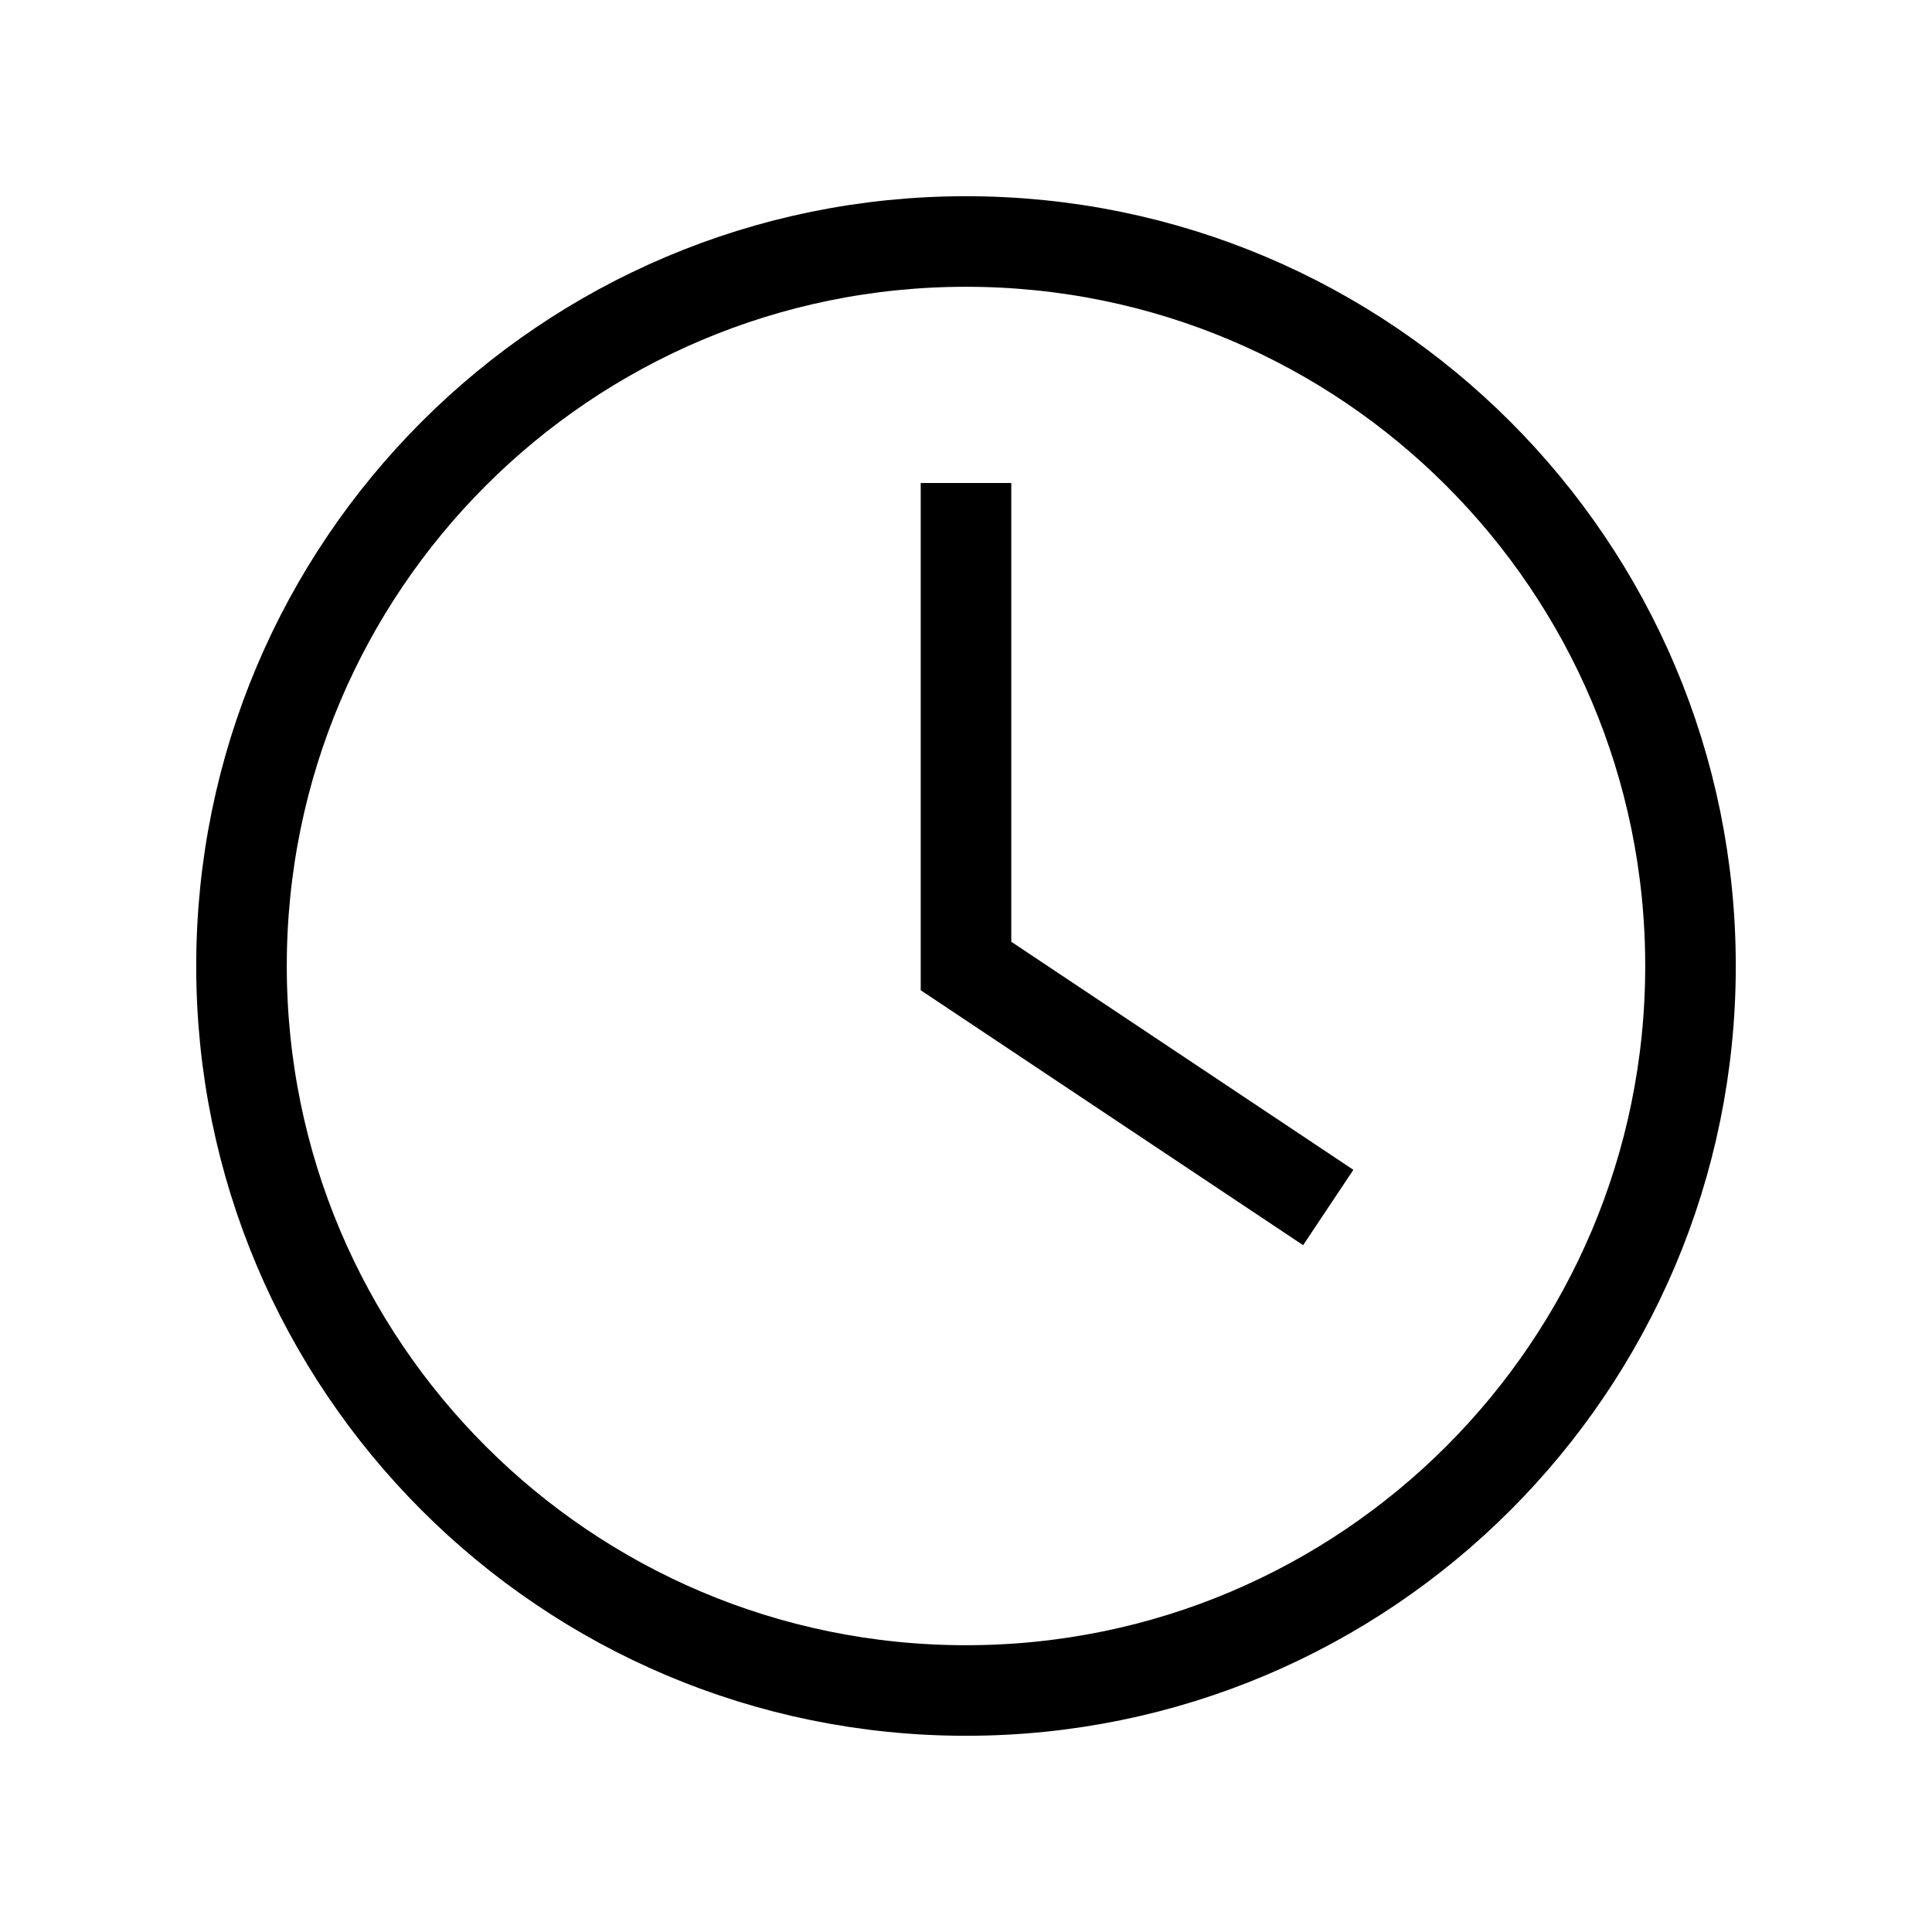
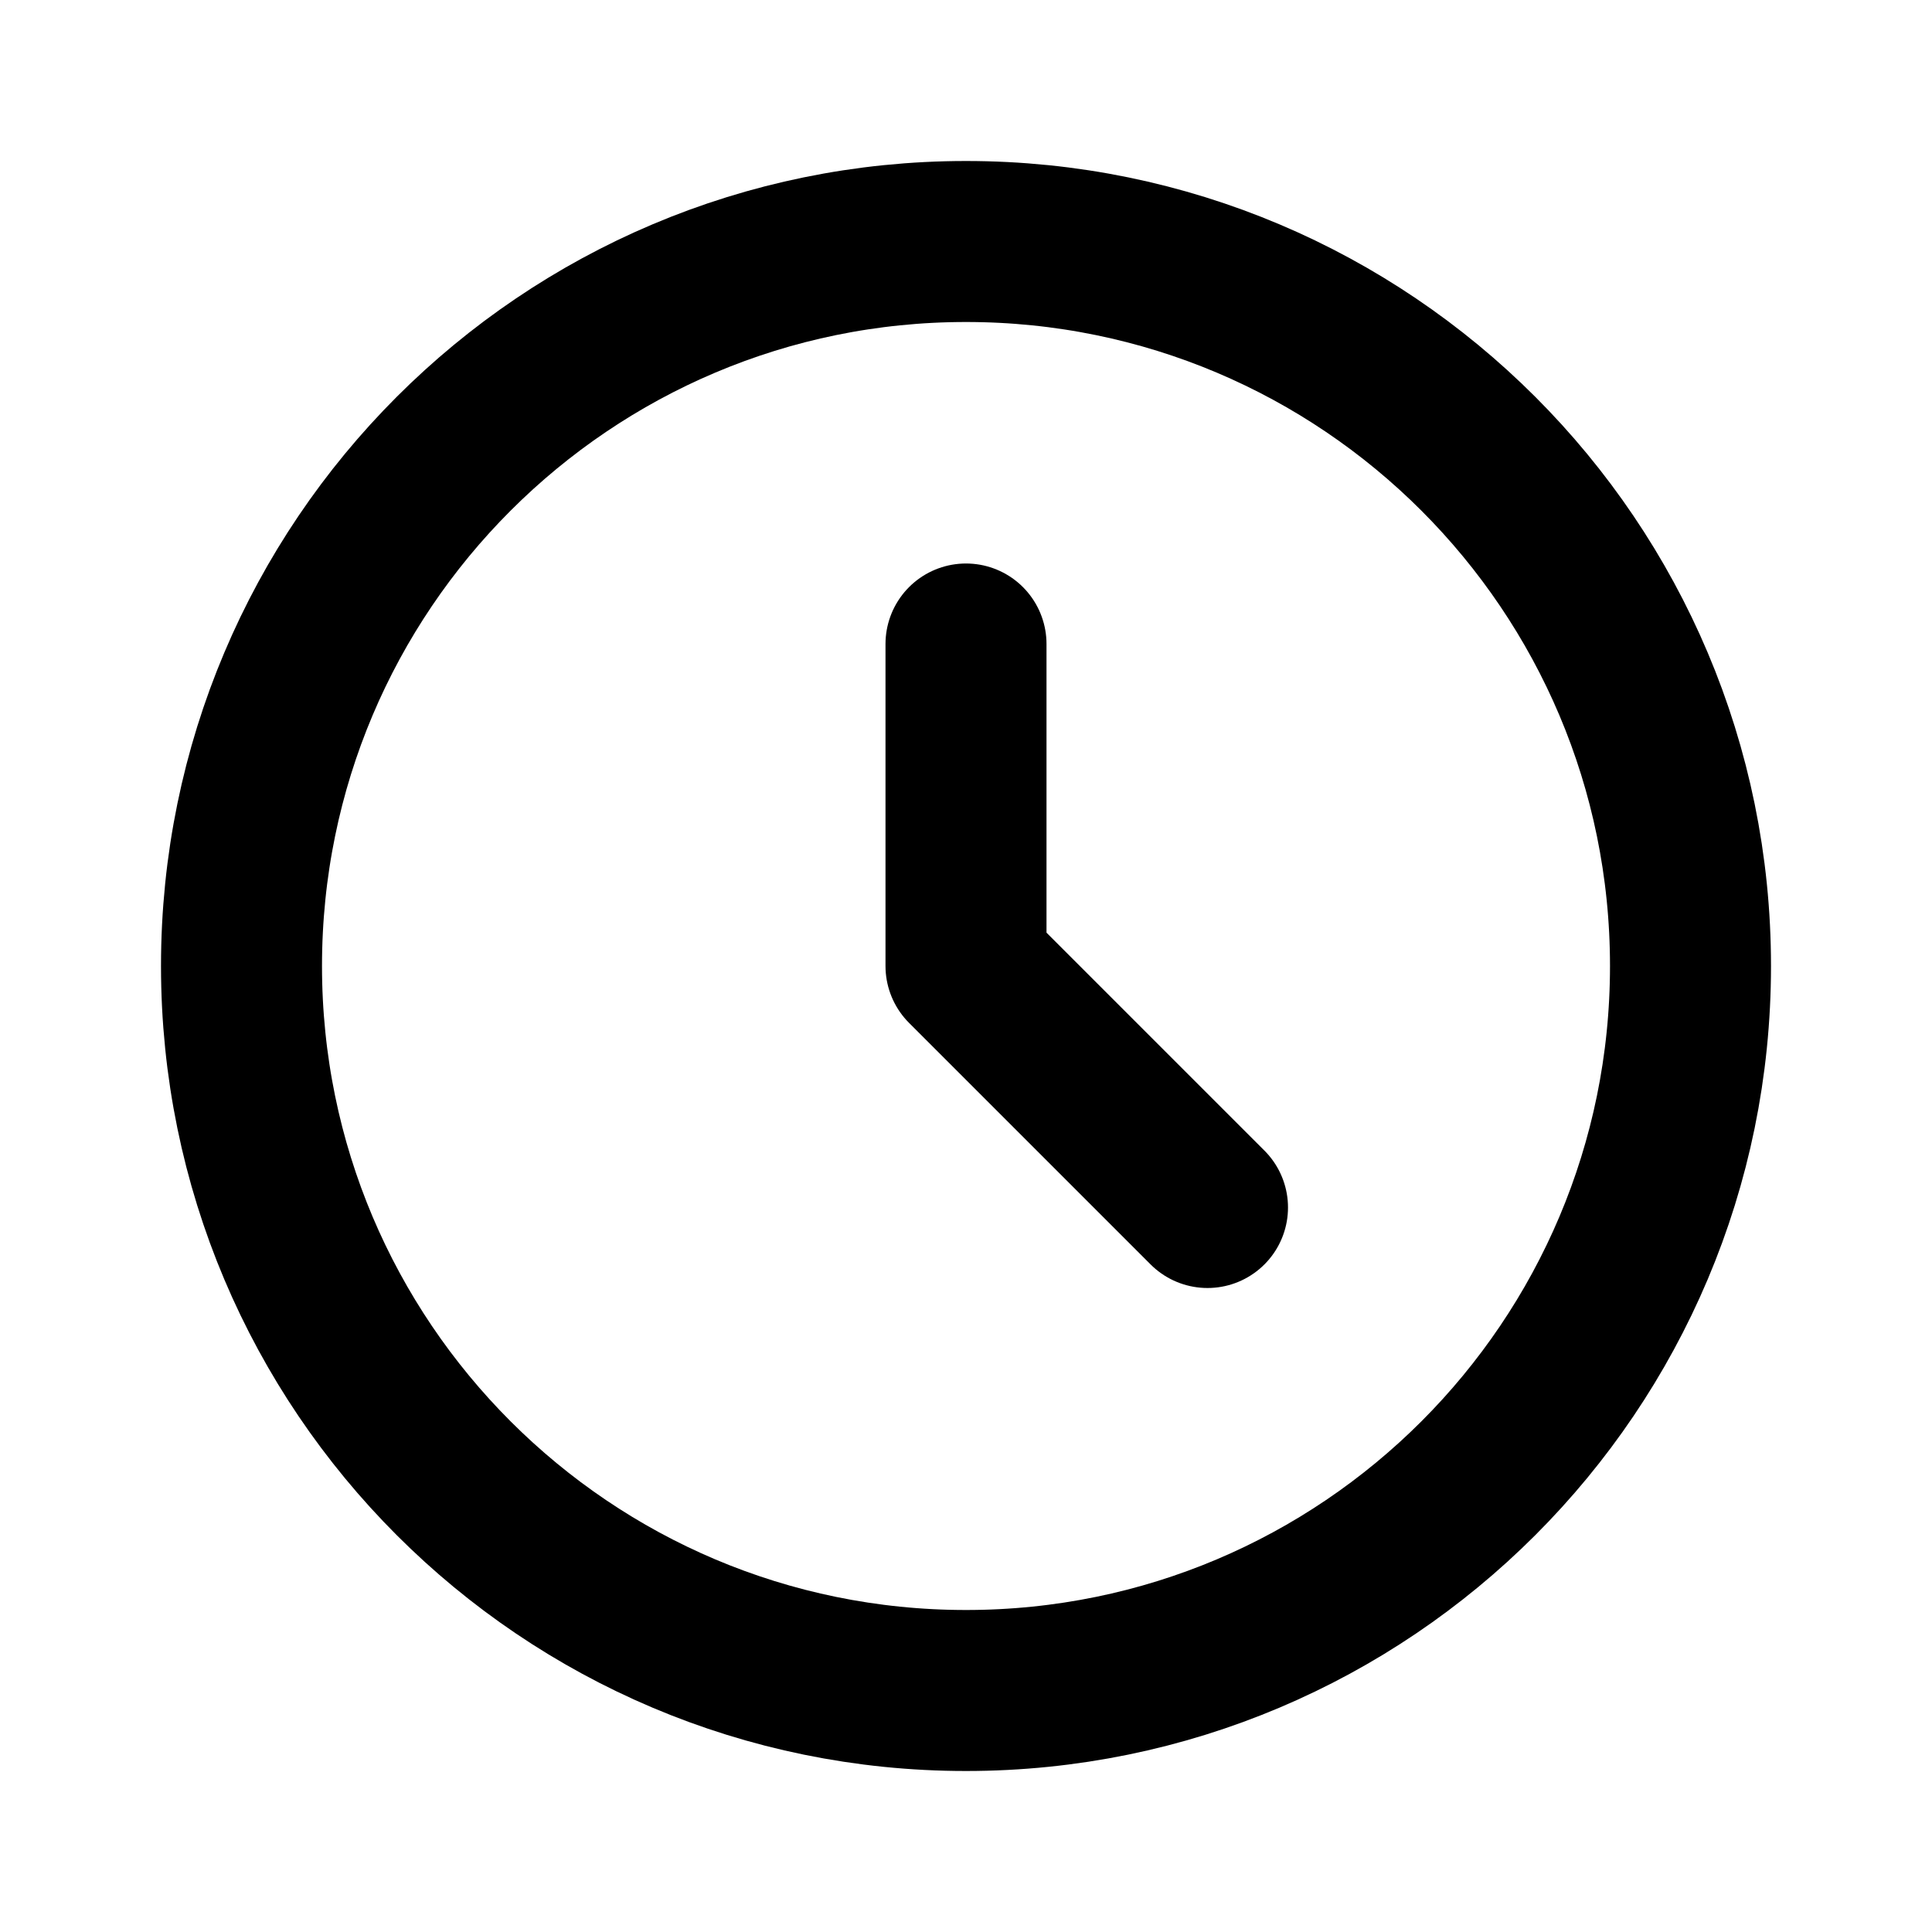
- <svg xmlns="http://www.w3.org/2000/svg" width="64" height="64" viewBox="0 0 64 64" fill="none">
-   <circle cx="32" cy="32" r="24" stroke="black" stroke-width="3" fill="none" />
-   <path d="M32 16v16l12 8" stroke="black" stroke-width="3" fill="none" />
+ <svg xmlns="http://www.w3.org/2000/svg" fill="none" viewBox="0 0 24 24" stroke="currentColor">
+   <path stroke-linecap="round" stroke-linejoin="round" stroke-width="2" d="M12 8v4l3 3m6-3a9 9 0 11-18 0 9 9 0 0118 0z" />
</svg>
